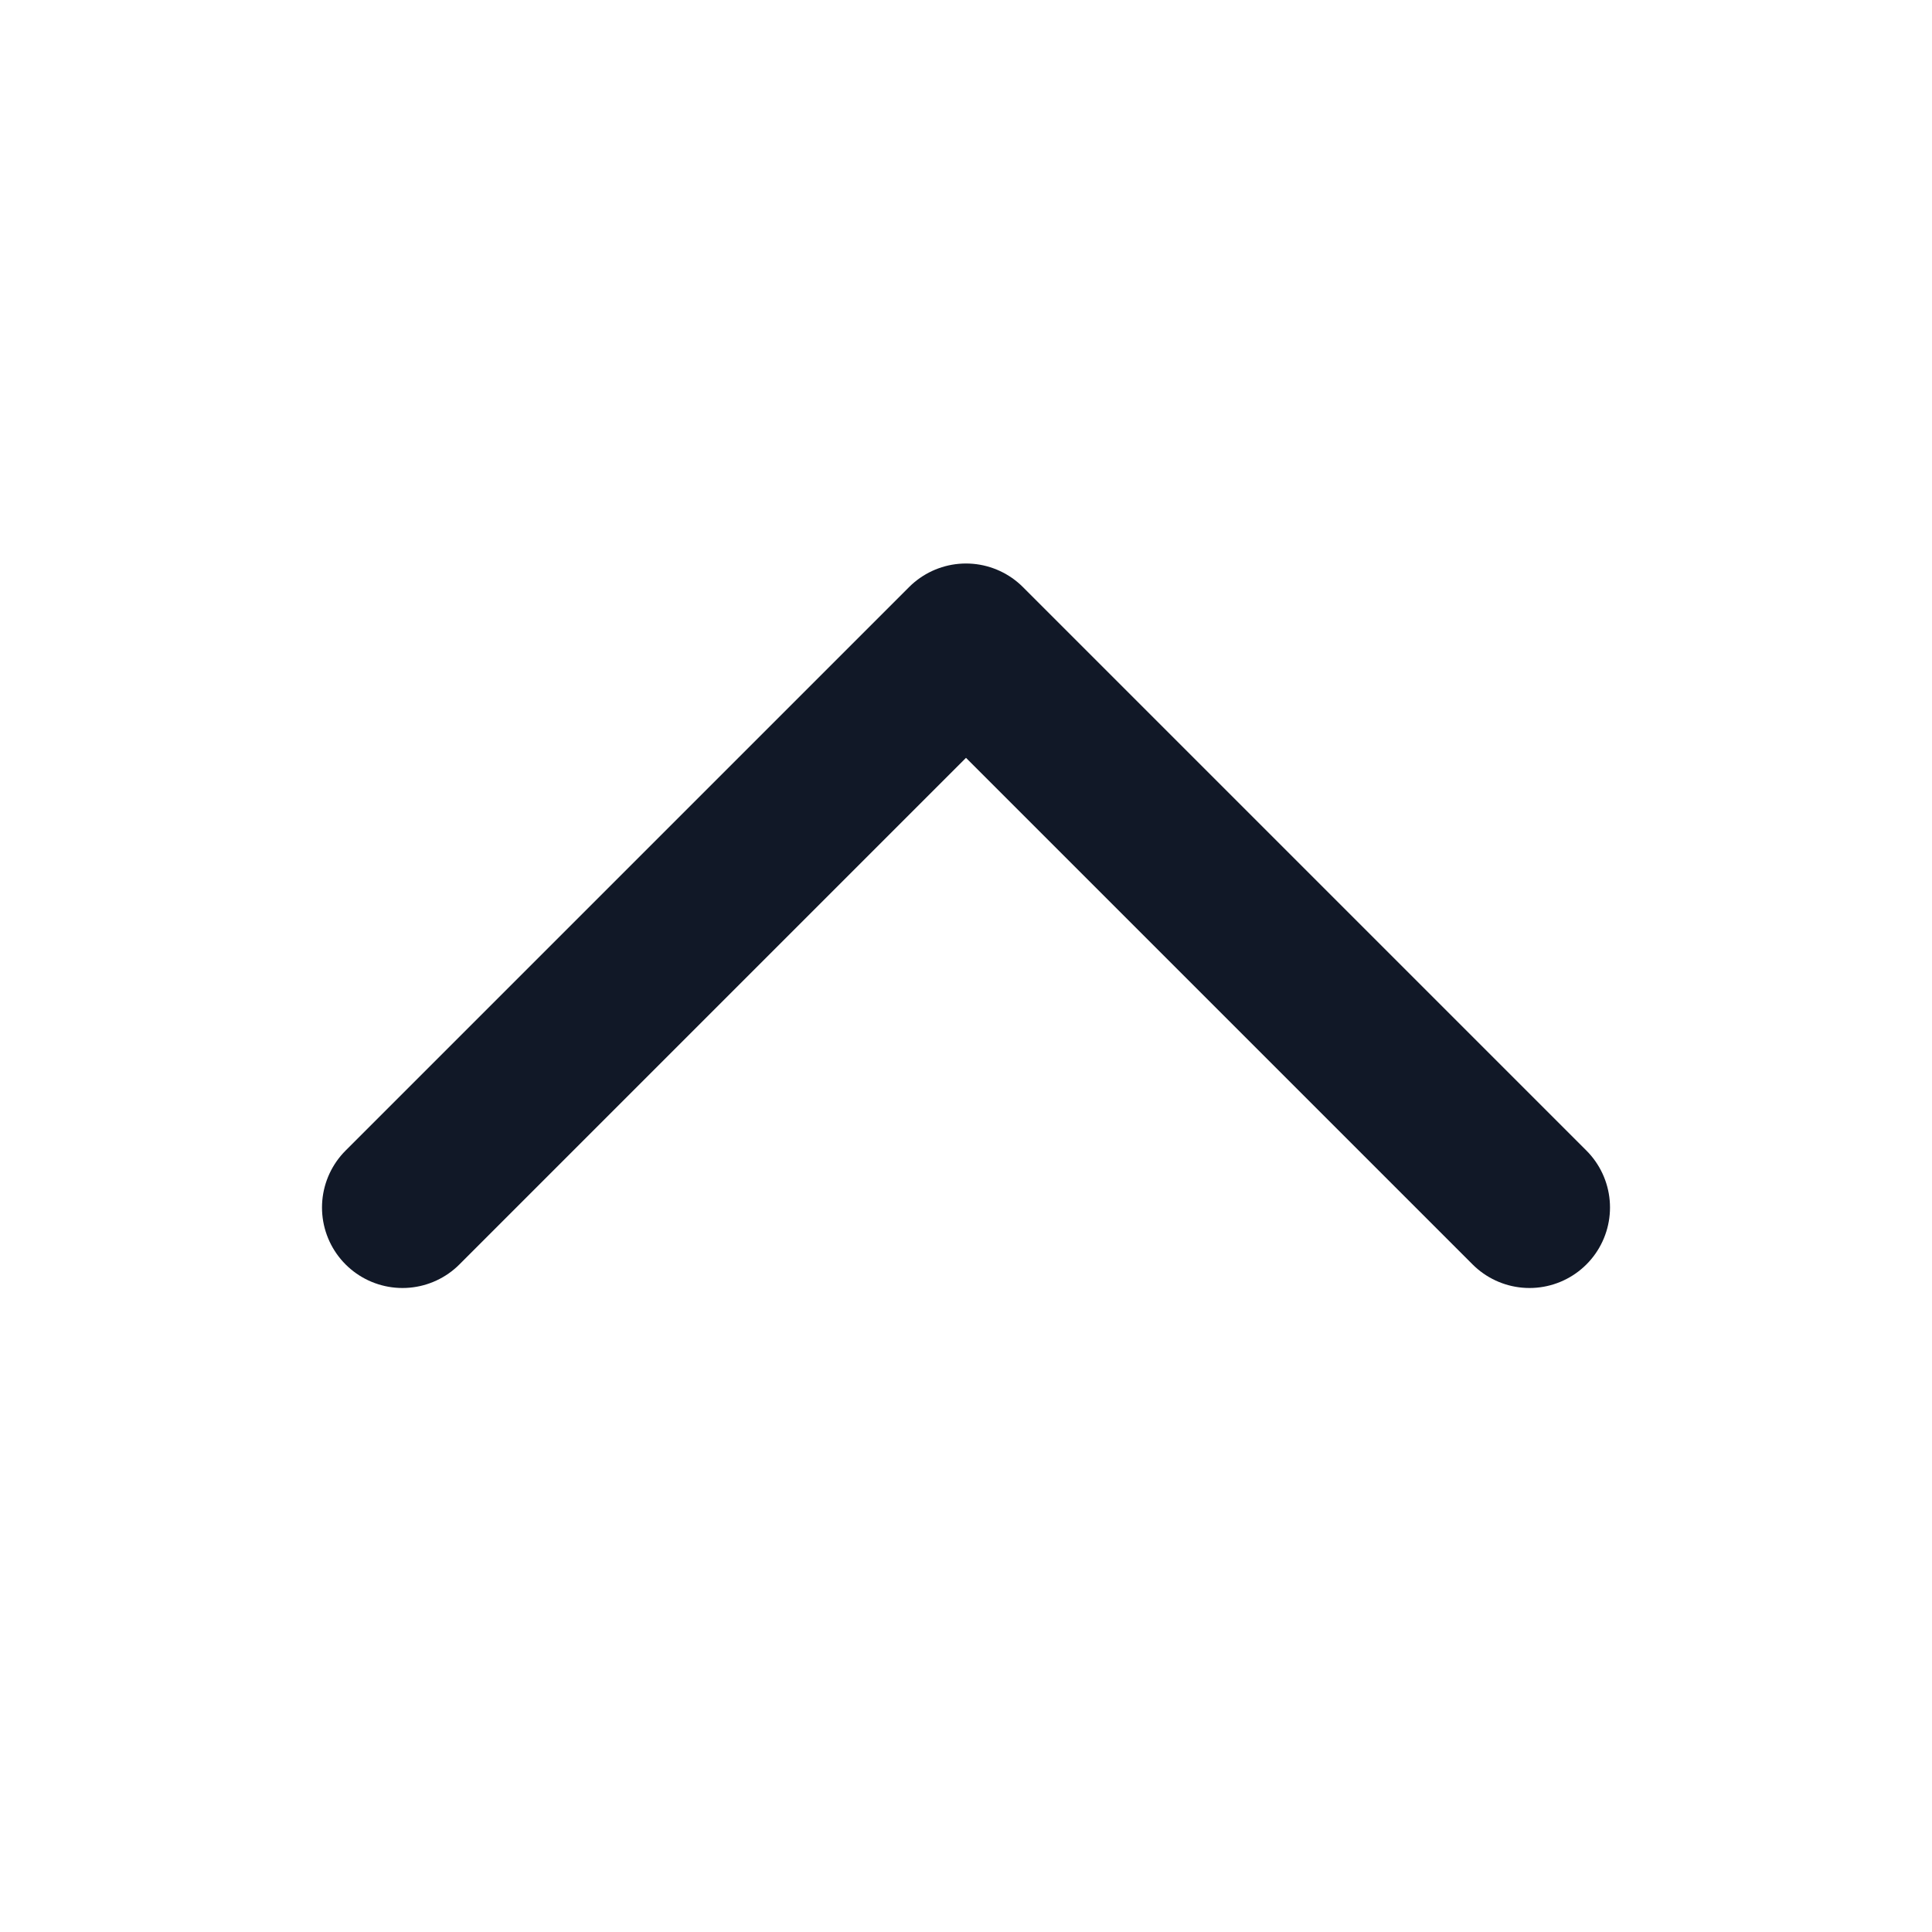
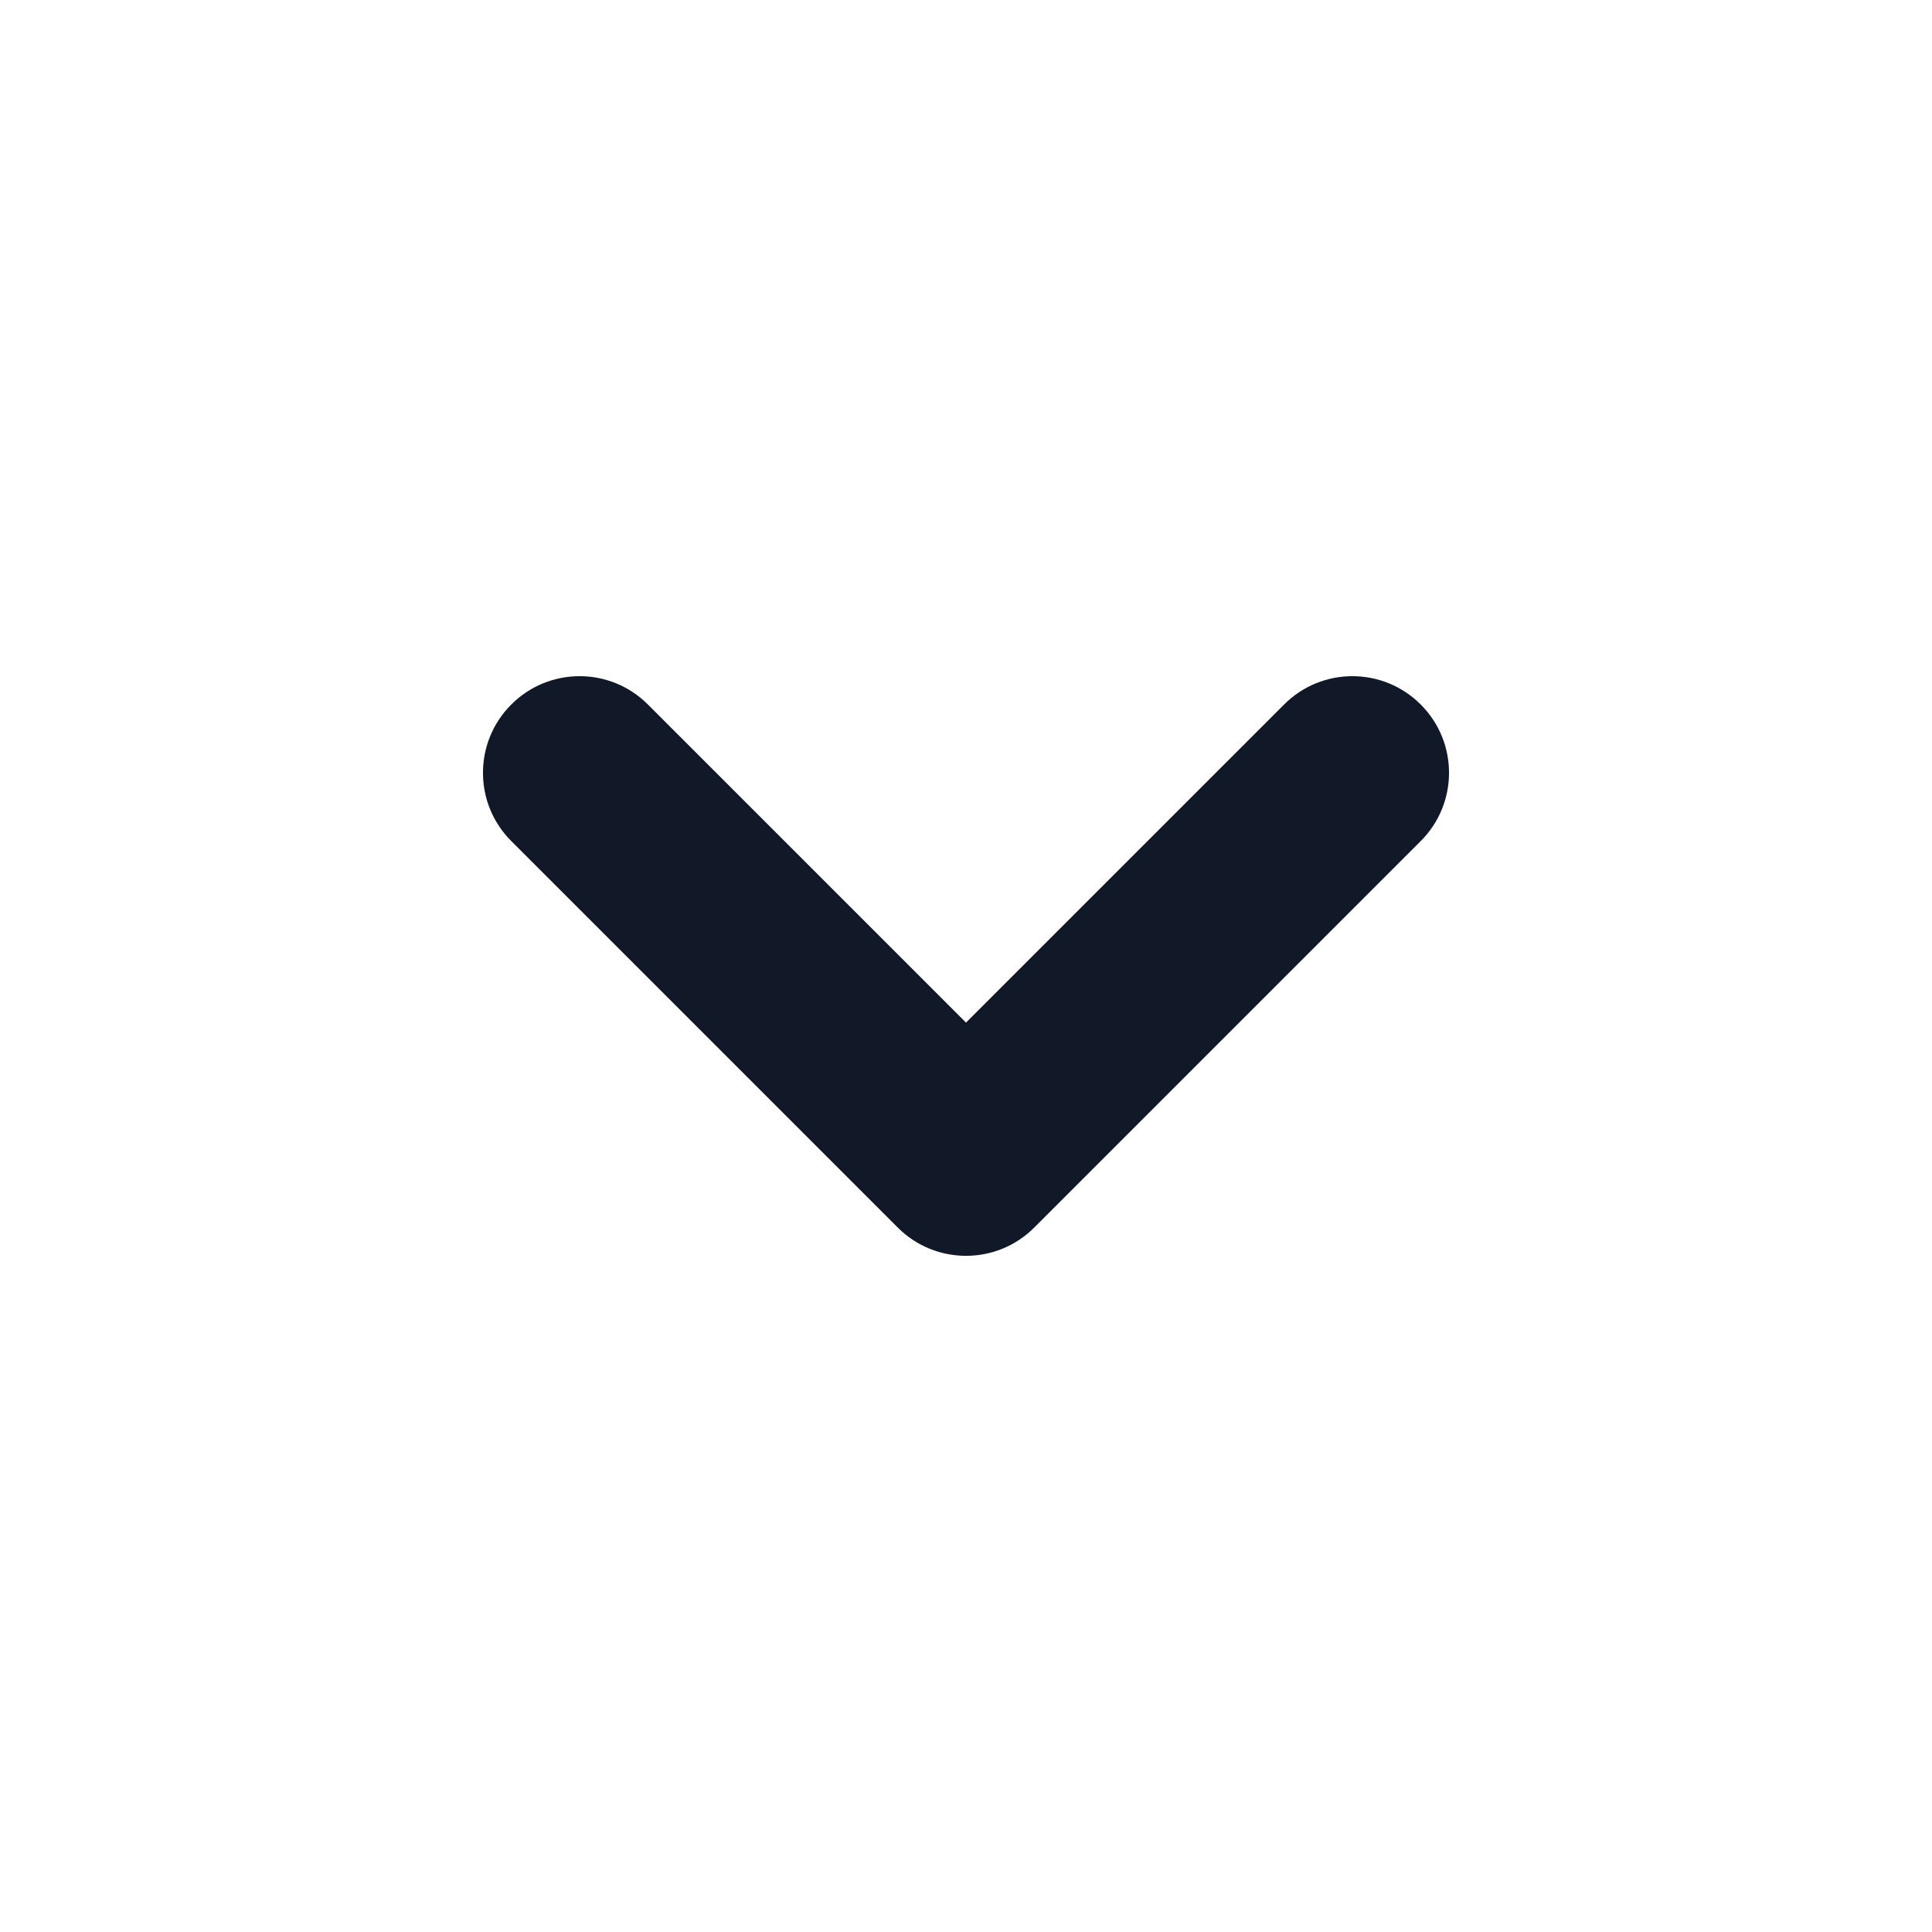
- <svg xmlns="http://www.w3.org/2000/svg" width="24" height="24" viewBox="0 0 24 24" fill="none">
-   <path d="M5 15L12 8L19 15" stroke="#111827" stroke-width="2" stroke-linecap="round" stroke-linejoin="round" />
+ <svg xmlns="http://www.w3.org/2000/svg" width="20" height="20" viewBox="0 0 20 20" fill="none">
+   <path fill-rule="evenodd" clip-rule="evenodd" d="M5.293 7.293C5.683 6.902 6.317 6.902 6.707 7.293L10 10.586L13.293 7.293C13.683 6.902 14.317 6.902 14.707 7.293C15.098 7.683 15.098 8.317 14.707 8.707L10.707 12.707C10.317 13.098 9.683 13.098 9.293 12.707L5.293 8.707C4.902 8.317 4.902 7.683 5.293 7.293Z" fill="#111827" />
</svg>
